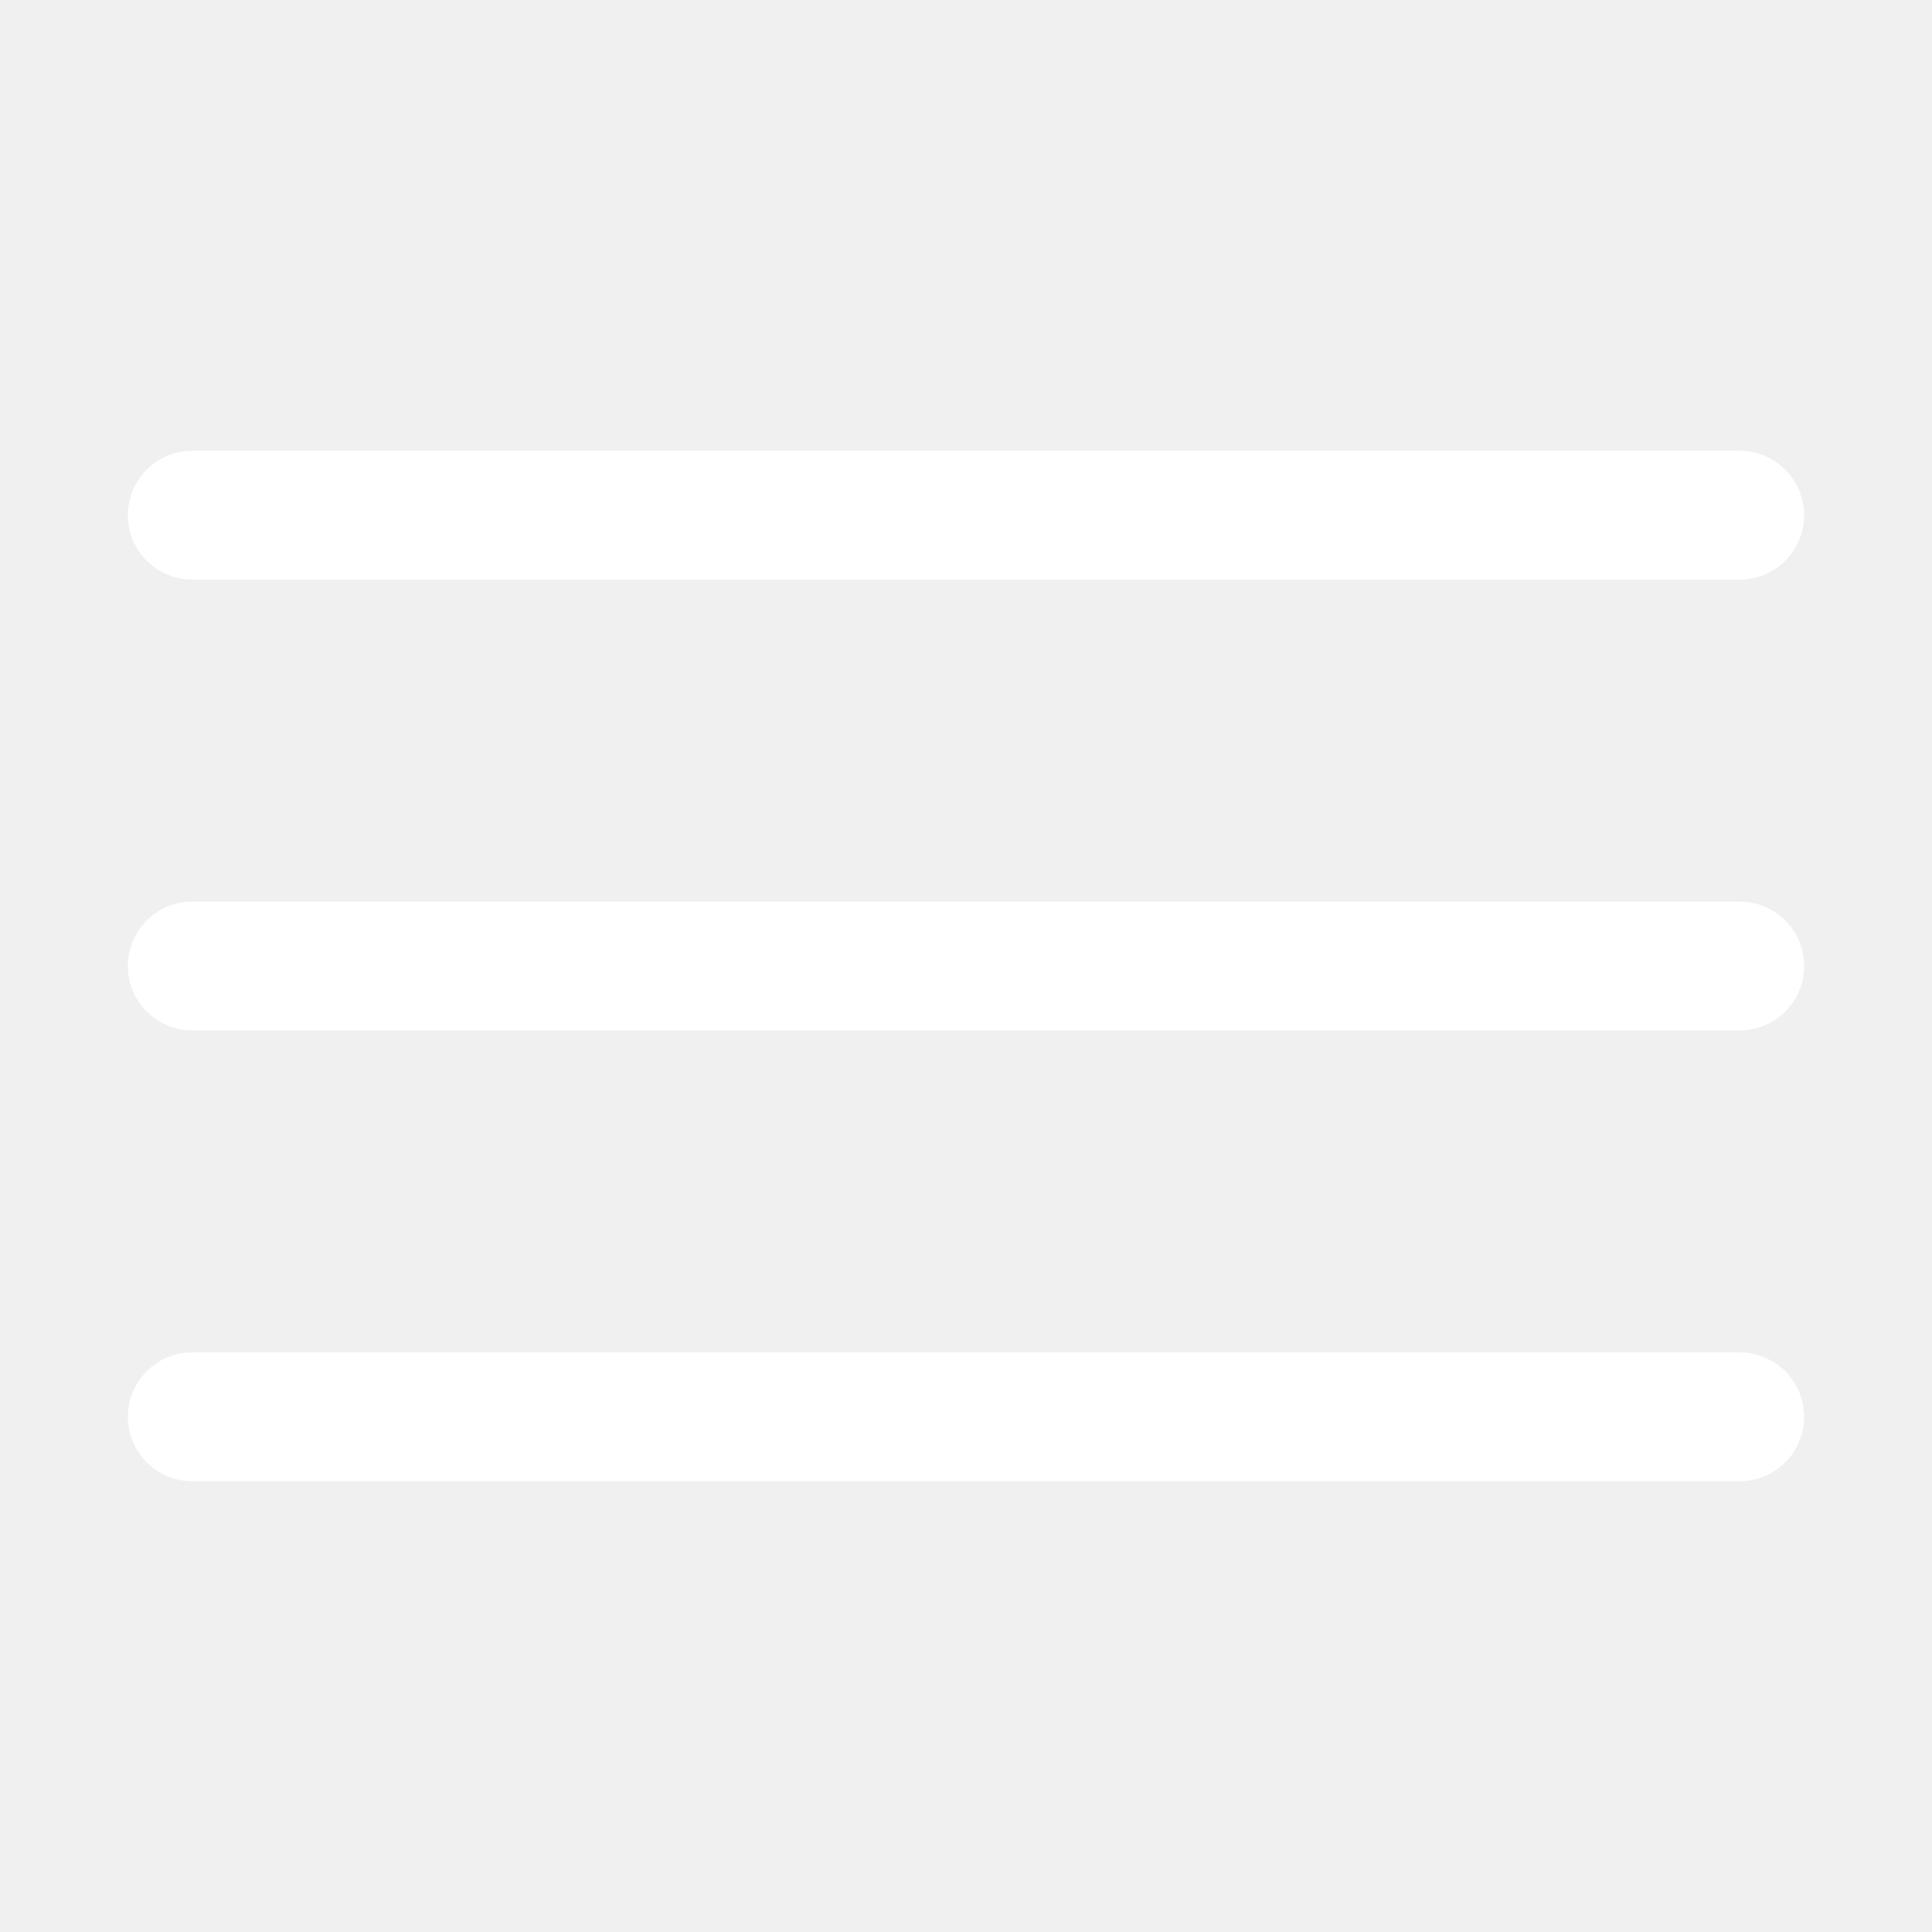
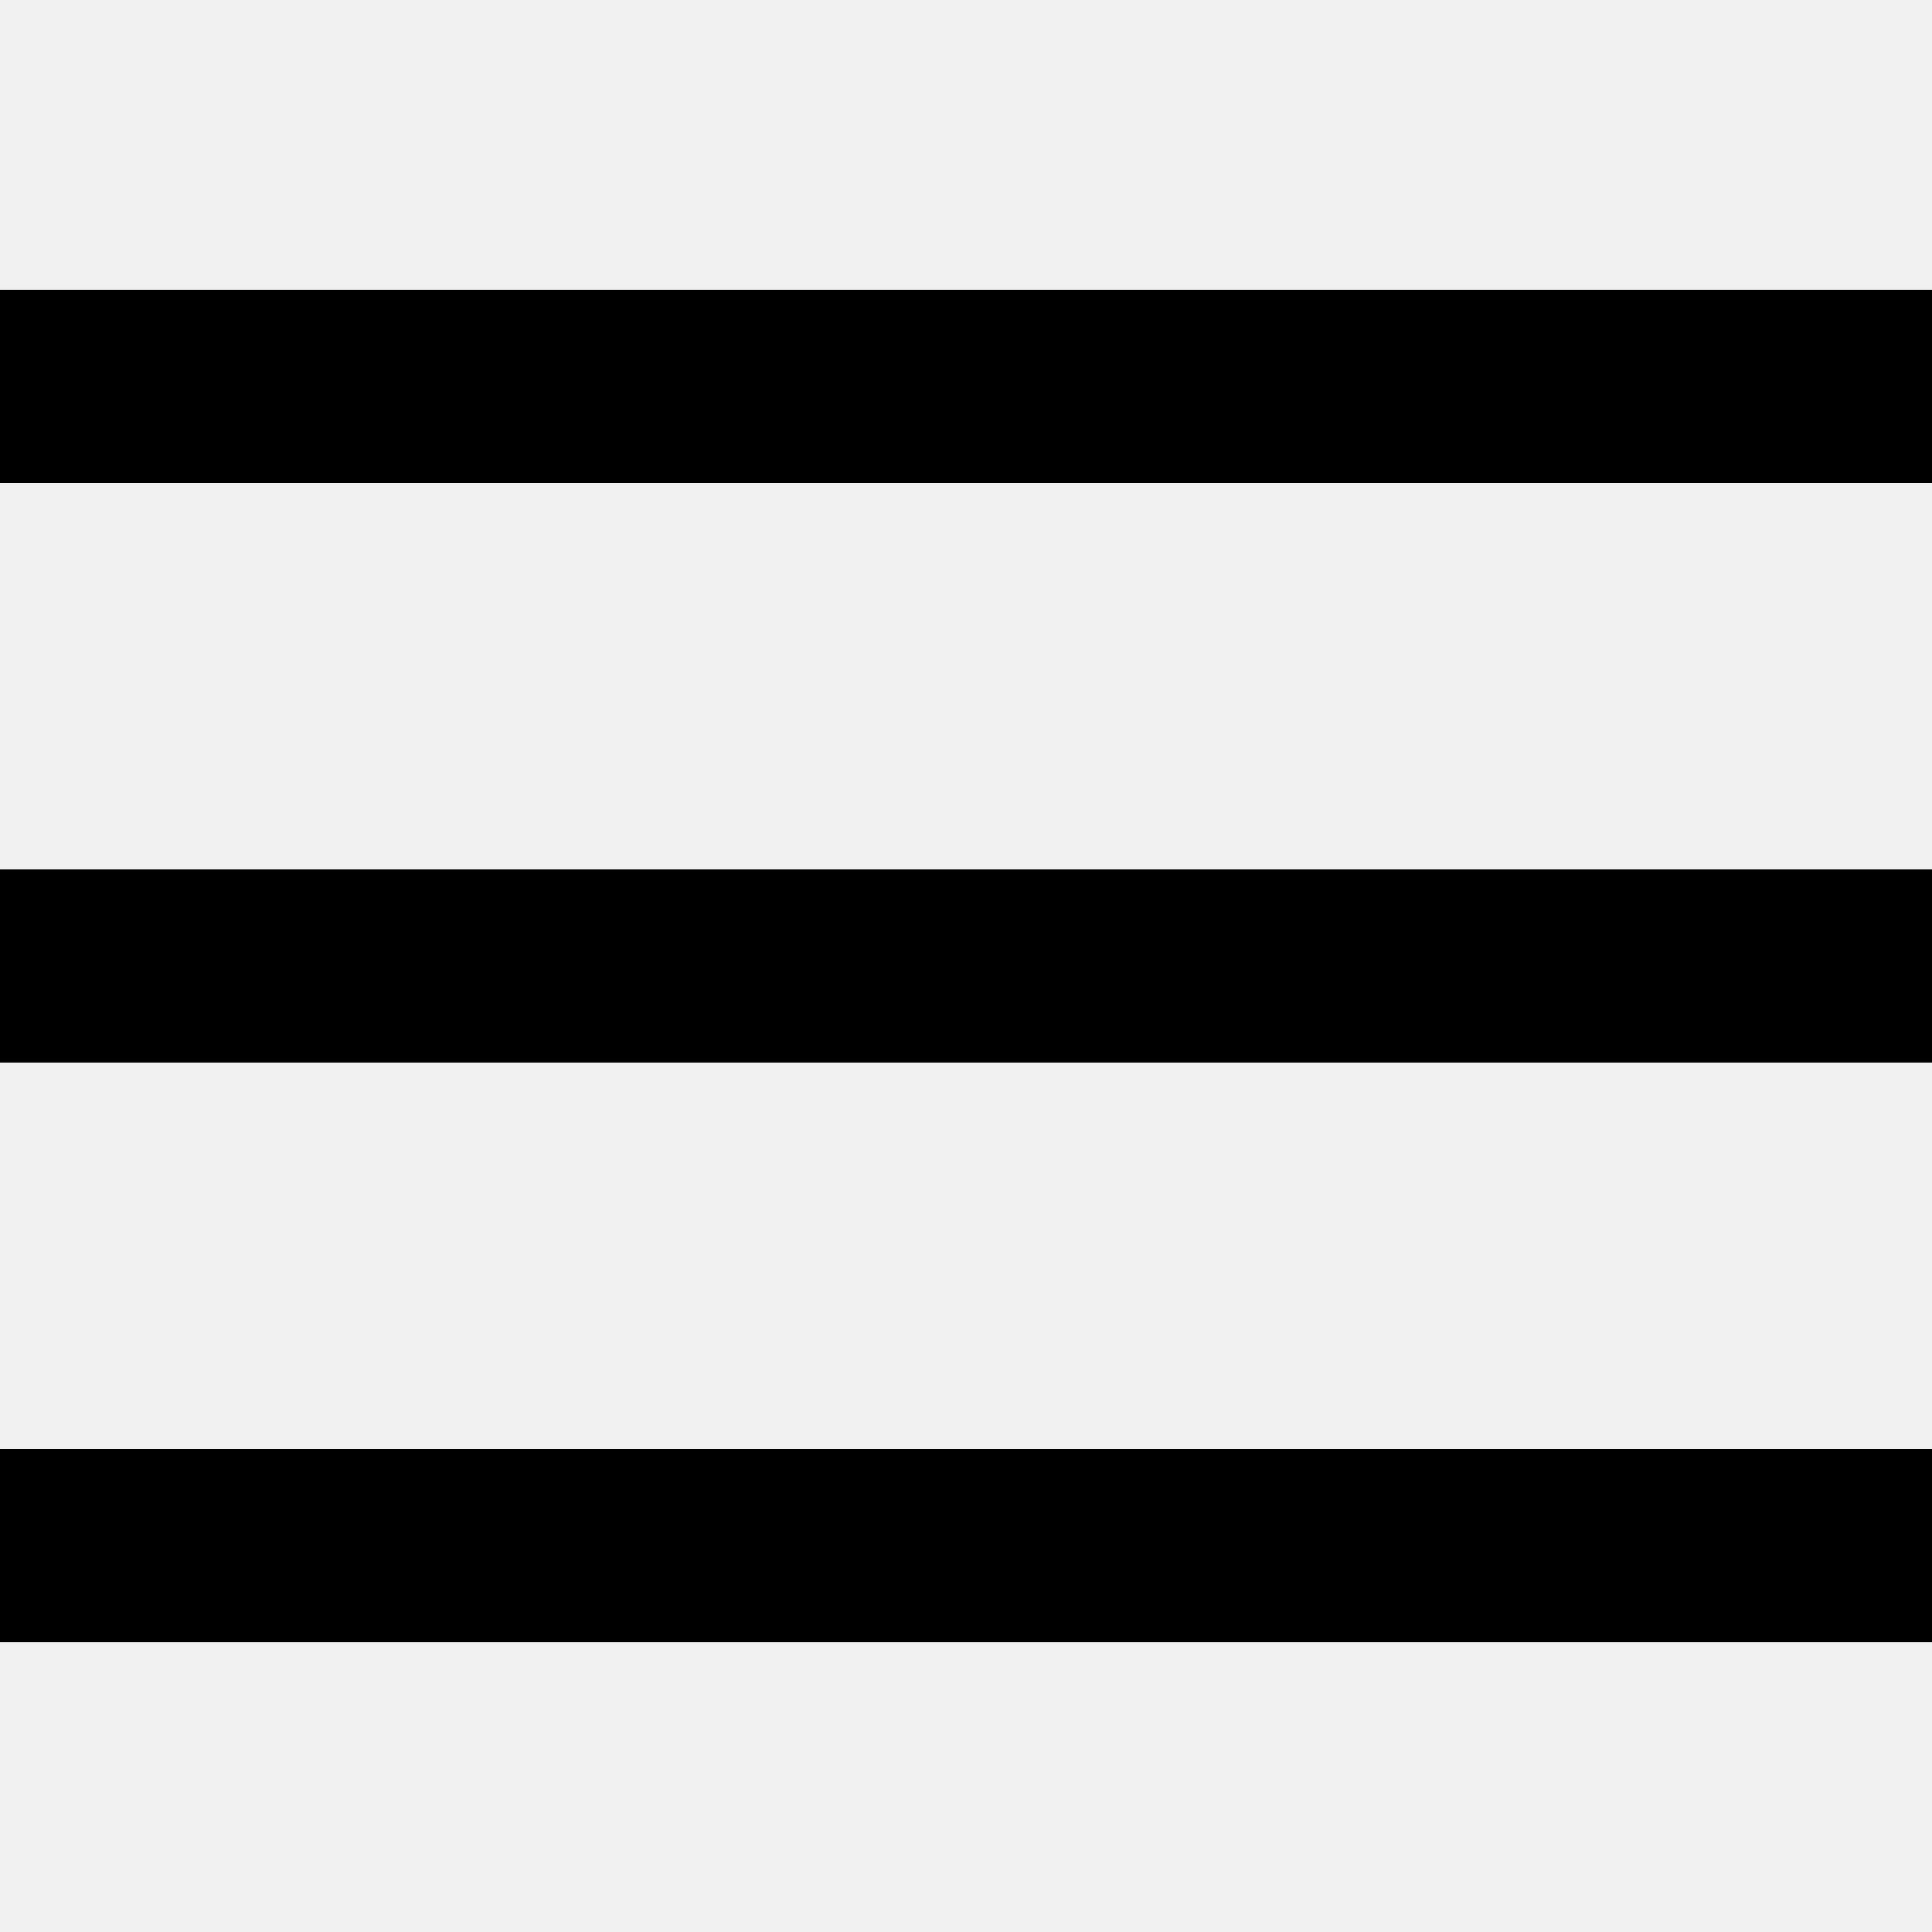
- <svg xmlns="http://www.w3.org/2000/svg" viewBox="0,0,256,256" width="30px" height="30px" fill-rule="nonzero">
-   <g fill="#ffffff" fill-rule="nonzero" stroke="none" stroke-width="1" stroke-linecap="butt" stroke-linejoin="miter" stroke-miterlimit="10" stroke-dasharray="" stroke-dashoffset="0" font-family="none" font-weight="none" font-size="none" text-anchor="none" style="mix-blend-mode: normal">
-     <g transform="scale(8.53333,8.53333)">
-       <path d="M3,7c-0.361,-0.005 -0.696,0.184 -0.878,0.496c-0.182,0.311 -0.182,0.697 0,1.008c0.182,0.311 0.517,0.501 0.878,0.496h24c0.361,0.005 0.696,-0.184 0.878,-0.496c0.182,-0.311 0.182,-0.697 0,-1.008c-0.182,-0.311 -0.517,-0.501 -0.878,-0.496zM3,14c-0.361,-0.005 -0.696,0.184 -0.878,0.496c-0.182,0.311 -0.182,0.697 0,1.008c0.182,0.311 0.517,0.501 0.878,0.496h24c0.361,0.005 0.696,-0.184 0.878,-0.496c0.182,-0.311 0.182,-0.697 0,-1.008c-0.182,-0.311 -0.517,-0.501 -0.878,-0.496zM3,21c-0.361,-0.005 -0.696,0.184 -0.878,0.496c-0.182,0.311 -0.182,0.697 0,1.008c0.182,0.311 0.517,0.501 0.878,0.496h24c0.361,0.005 0.696,-0.184 0.878,-0.496c0.182,-0.311 0.182,-0.697 0,-1.008c-0.182,-0.311 -0.517,-0.501 -0.878,-0.496z" />
-     </g>
-   </g>
+ <svg xmlns="http://www.w3.org/2000/svg" viewBox="0 0 50 50" width="50px" height="50px">
+   <path d="M 0 7.5 L 0 12.5 L 50 12.5 L 50 7.5 Z M 0 22.5 L 0 27.5 L 50 27.5 L 50 22.5 Z M 0 37.5 L 0 42.5 L 50 42.5 L 50 37.5 Z" />
</svg>
